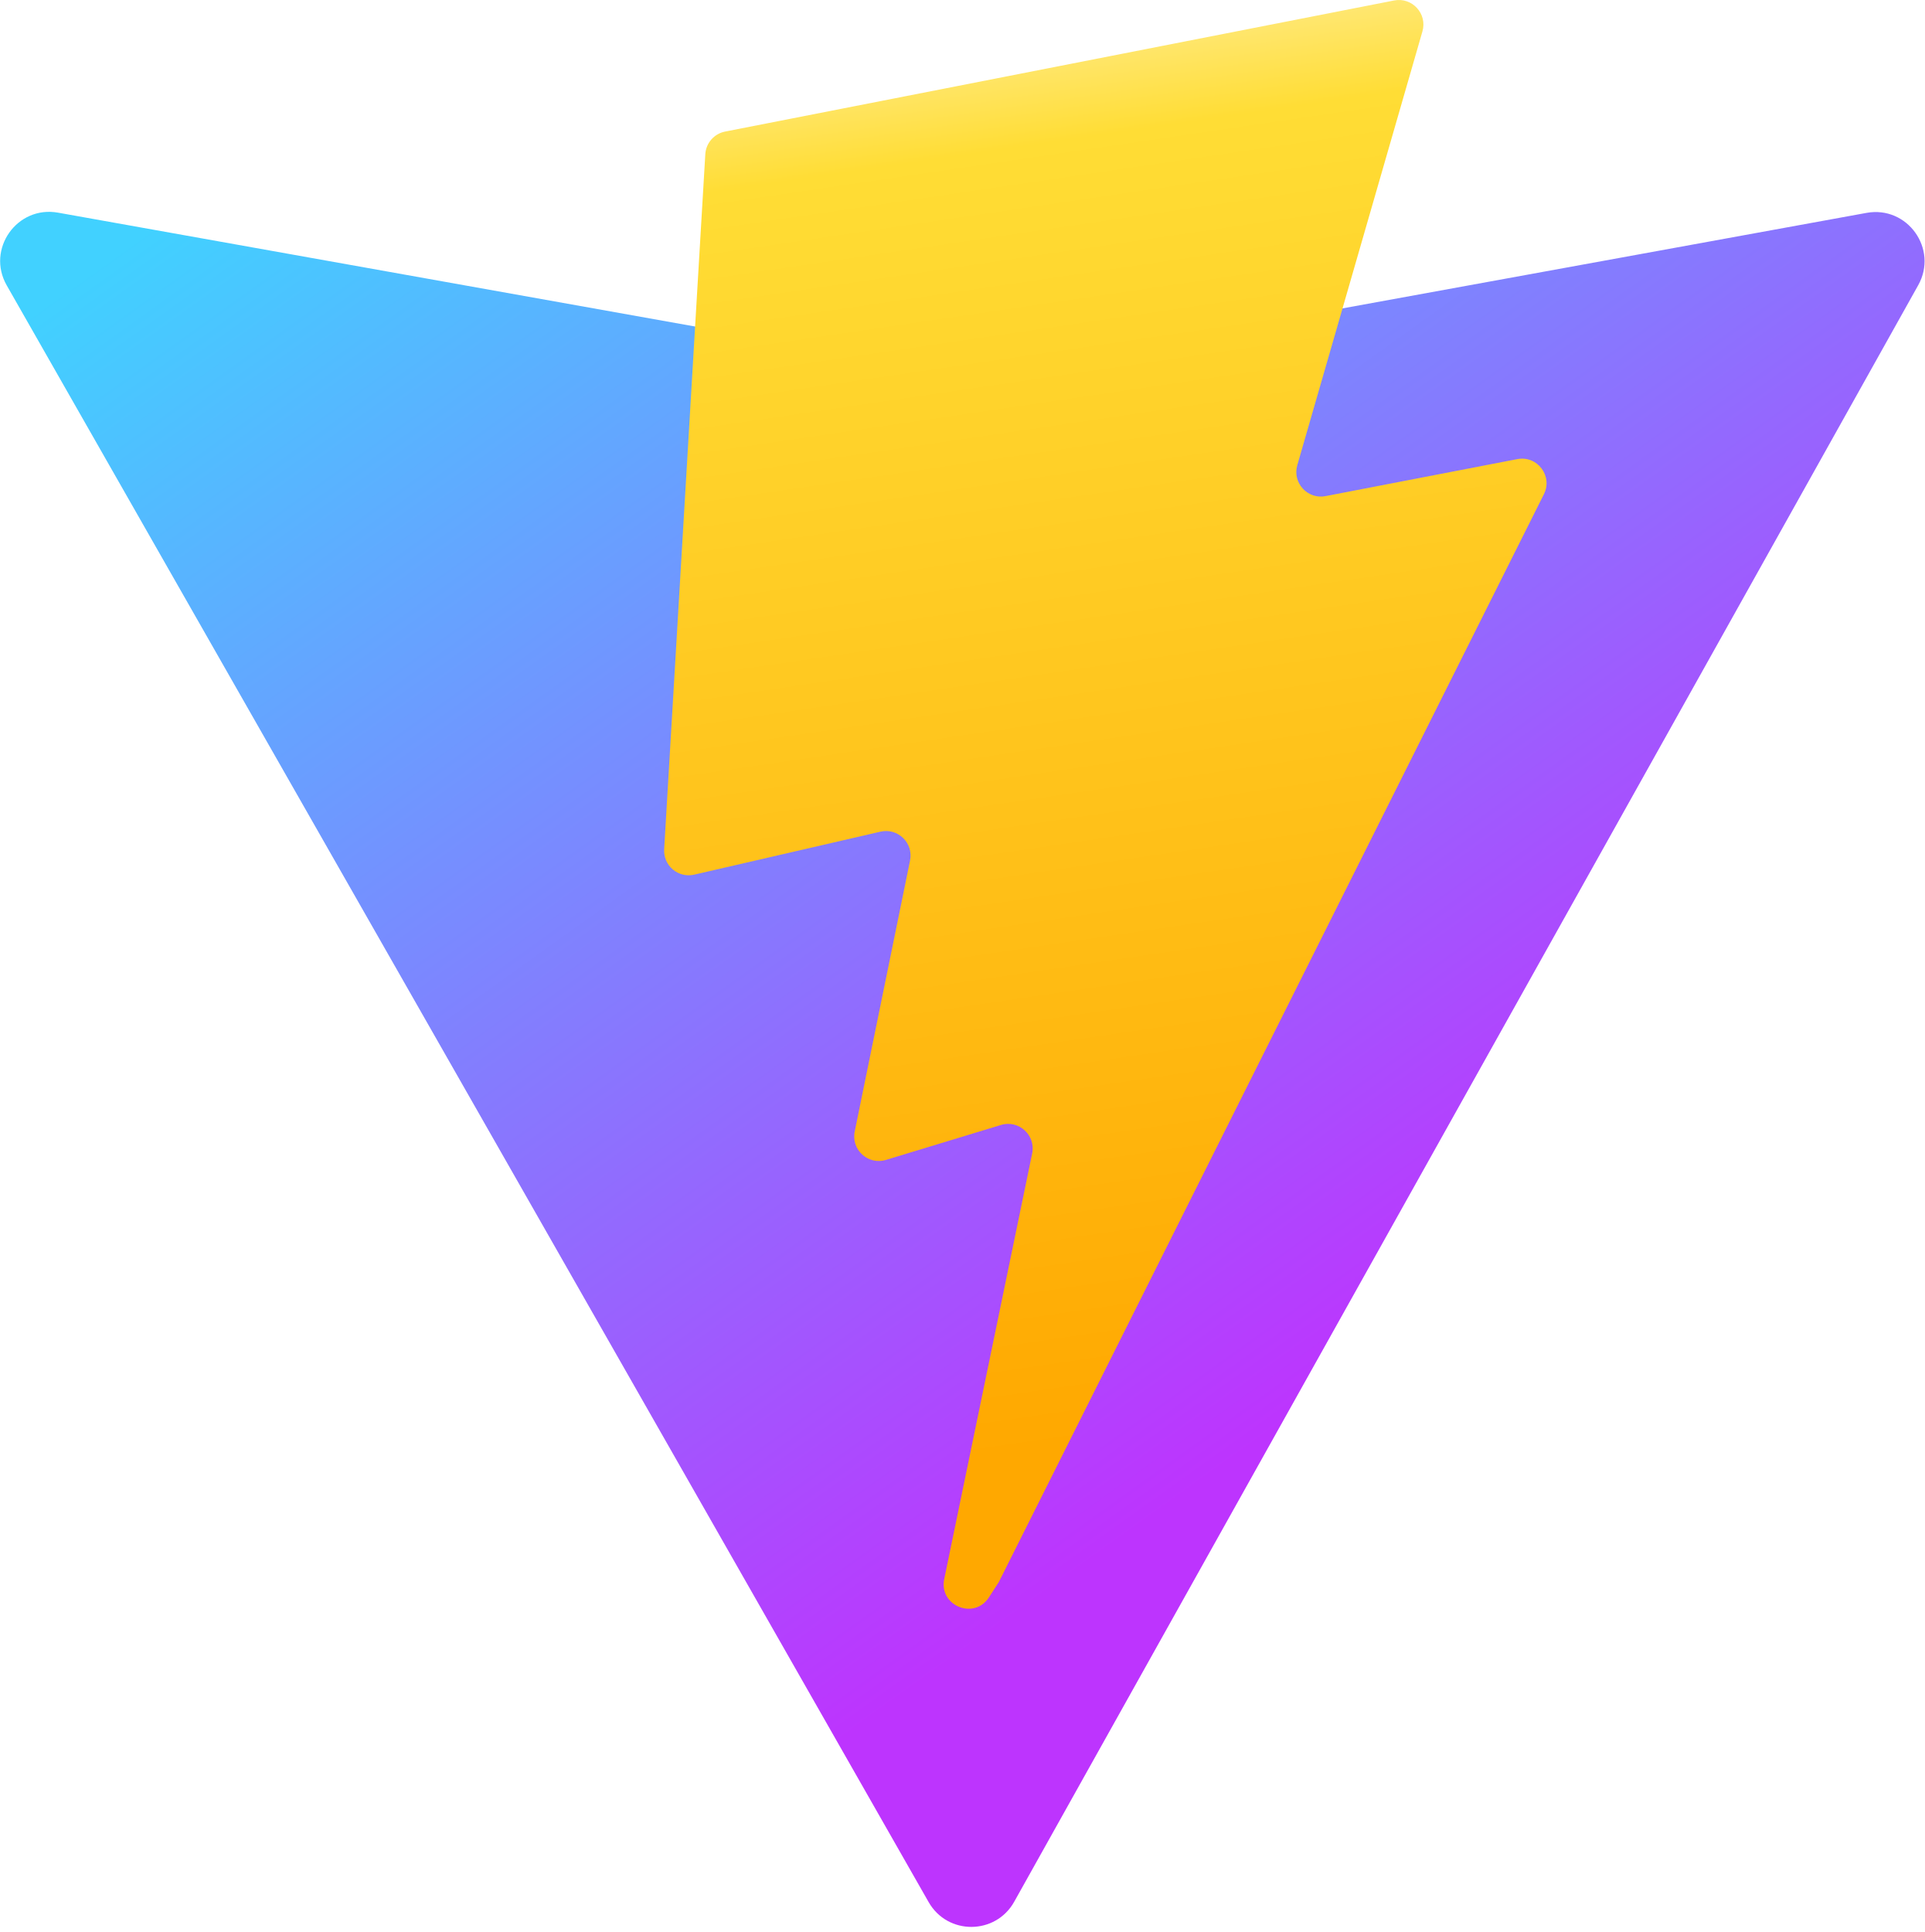
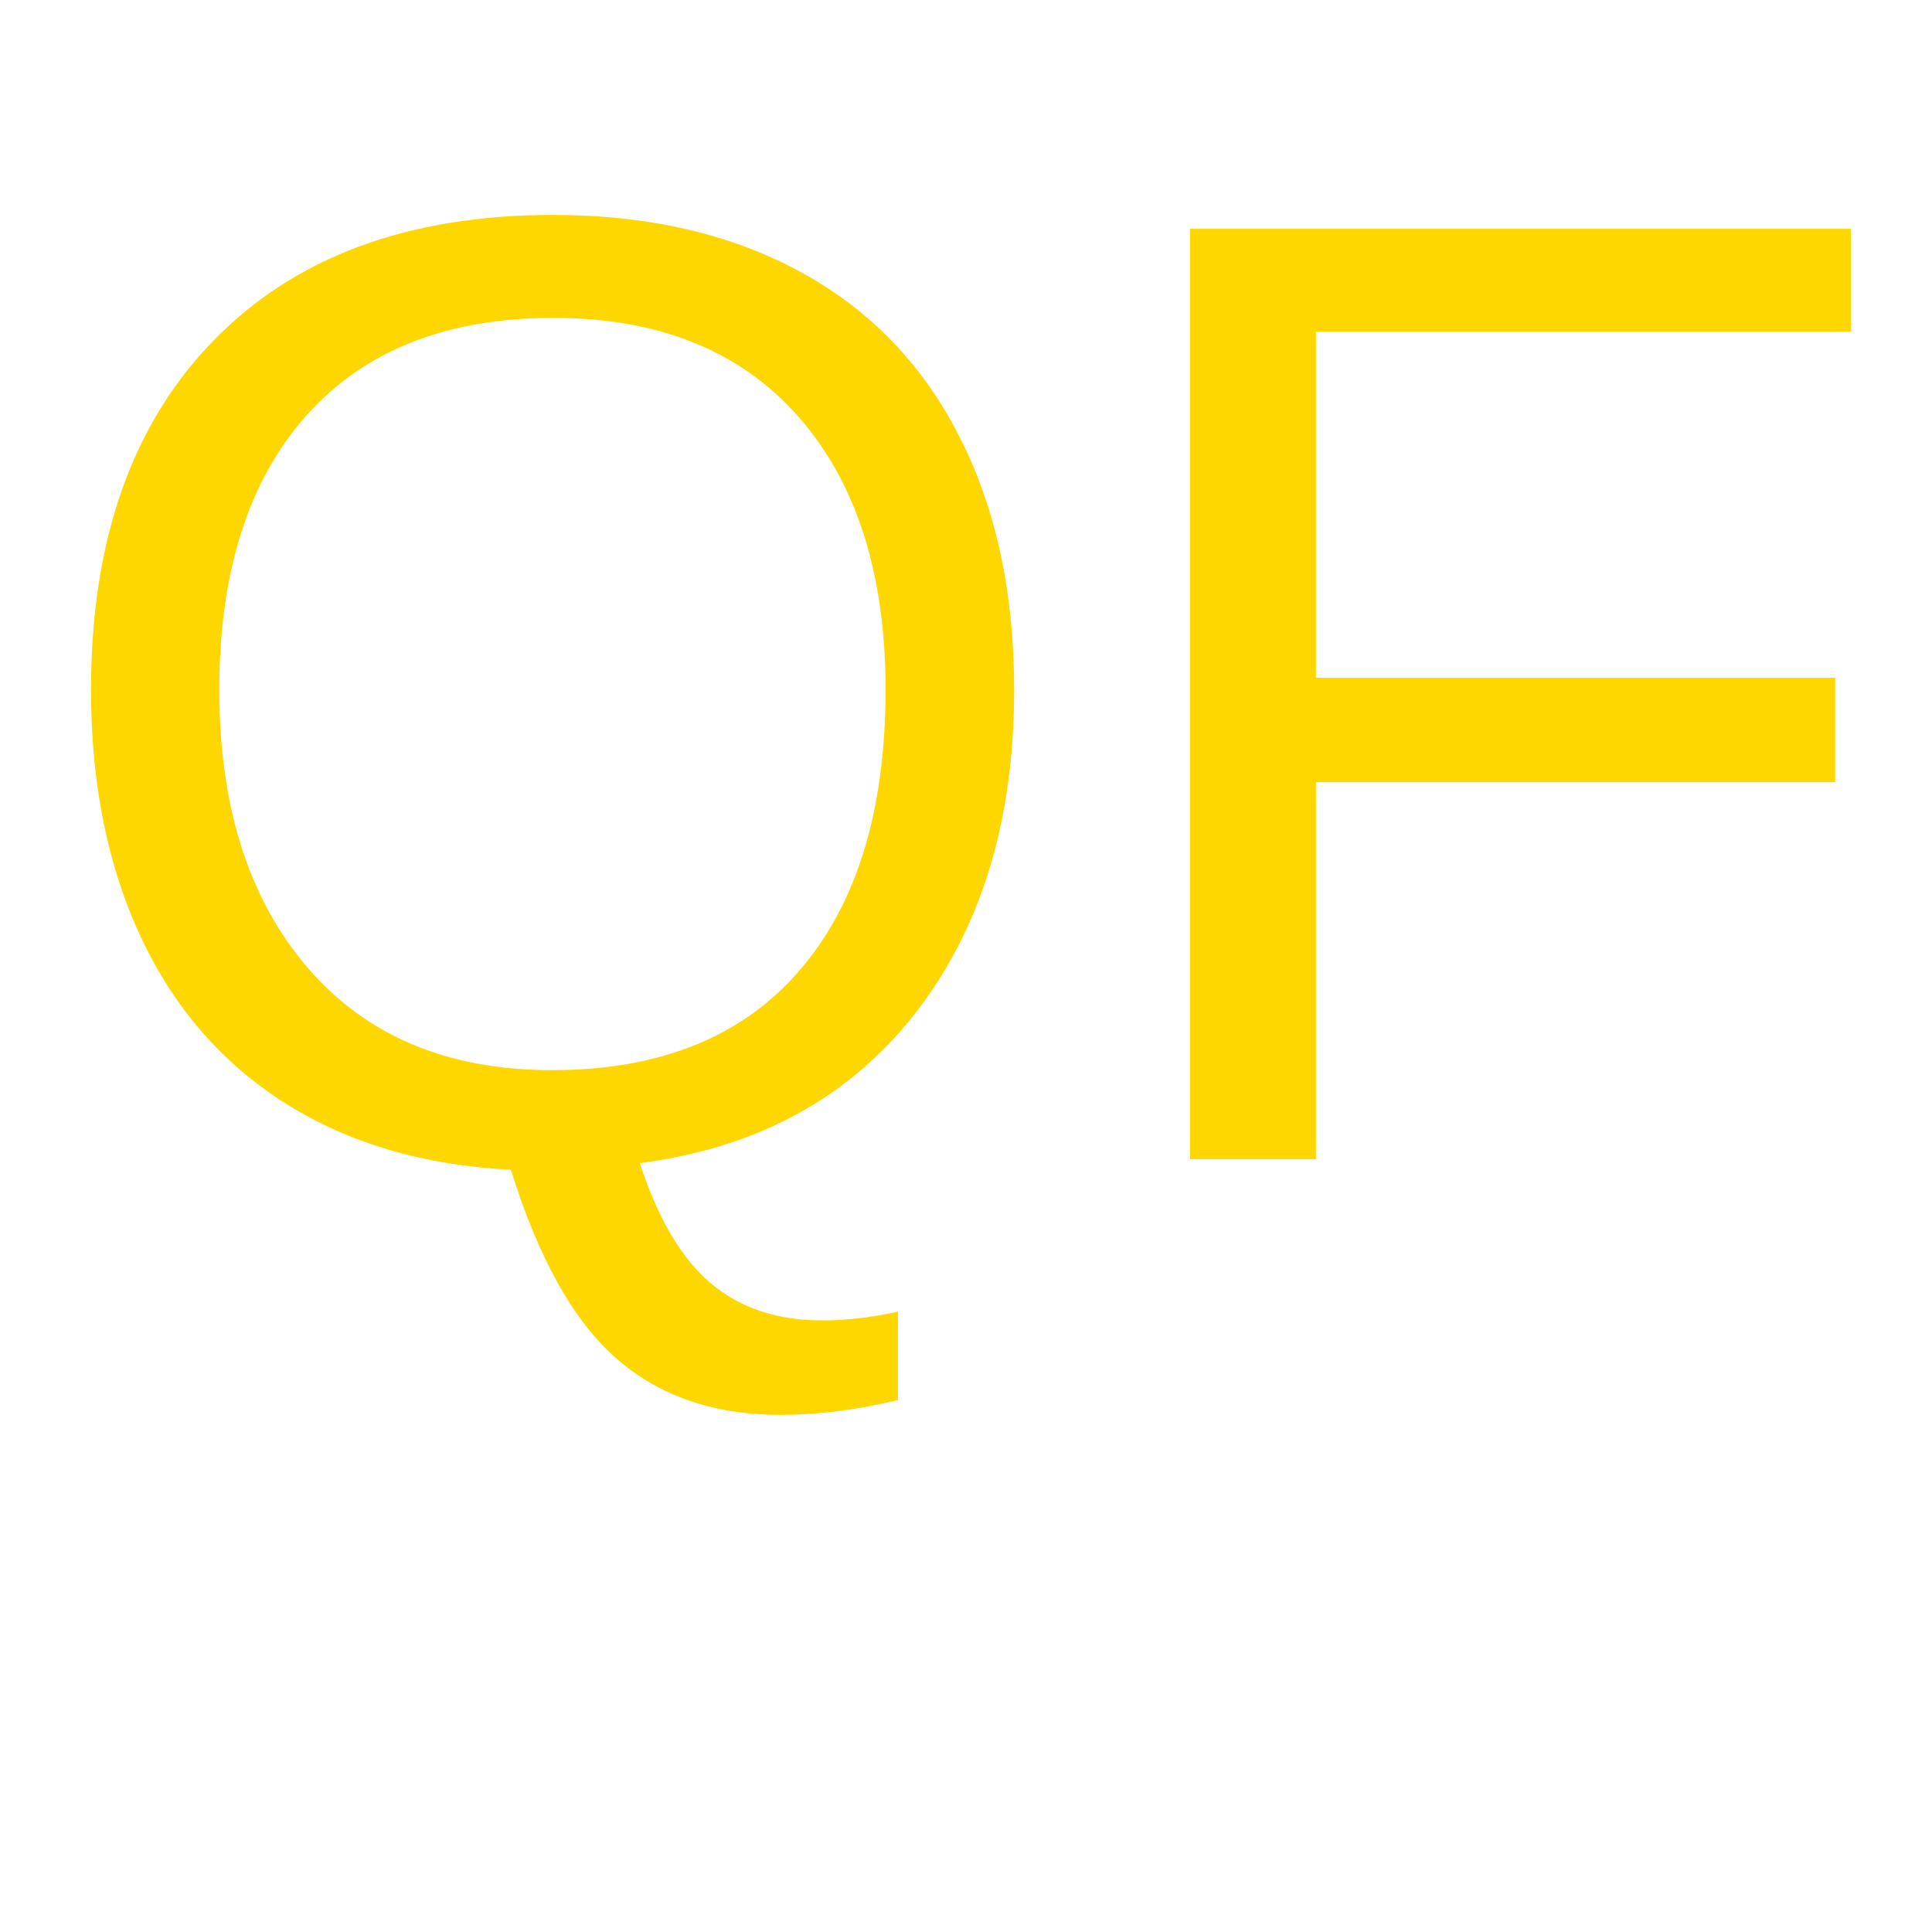
- <svg xmlns="http://www.w3.org/2000/svg" aria-hidden="true" role="img" class="iconify iconify--logos" width="31.88" height="32" preserveAspectRatio="xMidYMid meet" viewBox="0 0 256 257">
-   <defs>
-     <linearGradient id="IconifyId1813088fe1fbc01fb466" x1="-.828%" x2="57.636%" y1="7.652%" y2="78.411%">
-       <stop offset="0%" stop-color="#41D1FF" />
-       <stop offset="100%" stop-color="#BD34FE" />
-     </linearGradient>
-     <linearGradient id="IconifyId1813088fe1fbc01fb467" x1="43.376%" x2="50.316%" y1="2.242%" y2="89.03%">
-       <stop offset="0%" stop-color="#FFEA83" />
-       <stop offset="8.333%" stop-color="#FFDD35" />
-       <stop offset="100%" stop-color="#FFA800" />
-     </linearGradient>
-   </defs>
-   <path fill="url(#IconifyId1813088fe1fbc01fb466)" d="M255.153 37.938L134.897 252.976c-2.483 4.44-8.862 4.466-11.382.048L.875 37.958c-2.746-4.814 1.371-10.646 6.827-9.67l120.385 21.517a6.537 6.537 0 0 0 2.322-.004l117.867-21.483c5.438-.991 9.574 4.796 6.877 9.62Z" />
-   <path fill="url(#IconifyId1813088fe1fbc01fb467)" d="M185.432.063L96.44 17.501a3.268 3.268 0 0 0-2.634 3.014l-5.474 92.456a3.268 3.268 0 0 0 3.997 3.378l24.777-5.718c2.318-.535 4.413 1.507 3.936 3.838l-7.361 36.047c-.495 2.426 1.782 4.5 4.151 3.78l15.304-4.649c2.372-.72 4.652 1.36 4.15 3.788l-11.698 56.621c-.732 3.542 3.979 5.473 5.943 2.437l1.313-2.028l72.516-144.72c1.215-2.423-.88-5.186-3.54-4.672l-25.505 4.922c-2.396.462-4.435-1.77-3.759-4.114l16.646-57.705c.677-2.35-1.37-4.583-3.769-4.113Z" />
+ <svg xmlns="http://www.w3.org/2000/svg" viewBox="0 0 100 100" width="28" height="28">
+   <text x="50" y="60" font-size="70" text-anchor="middle" fill="#FFD700" font-family="Arial, sans-serif">QF</text>
</svg>
